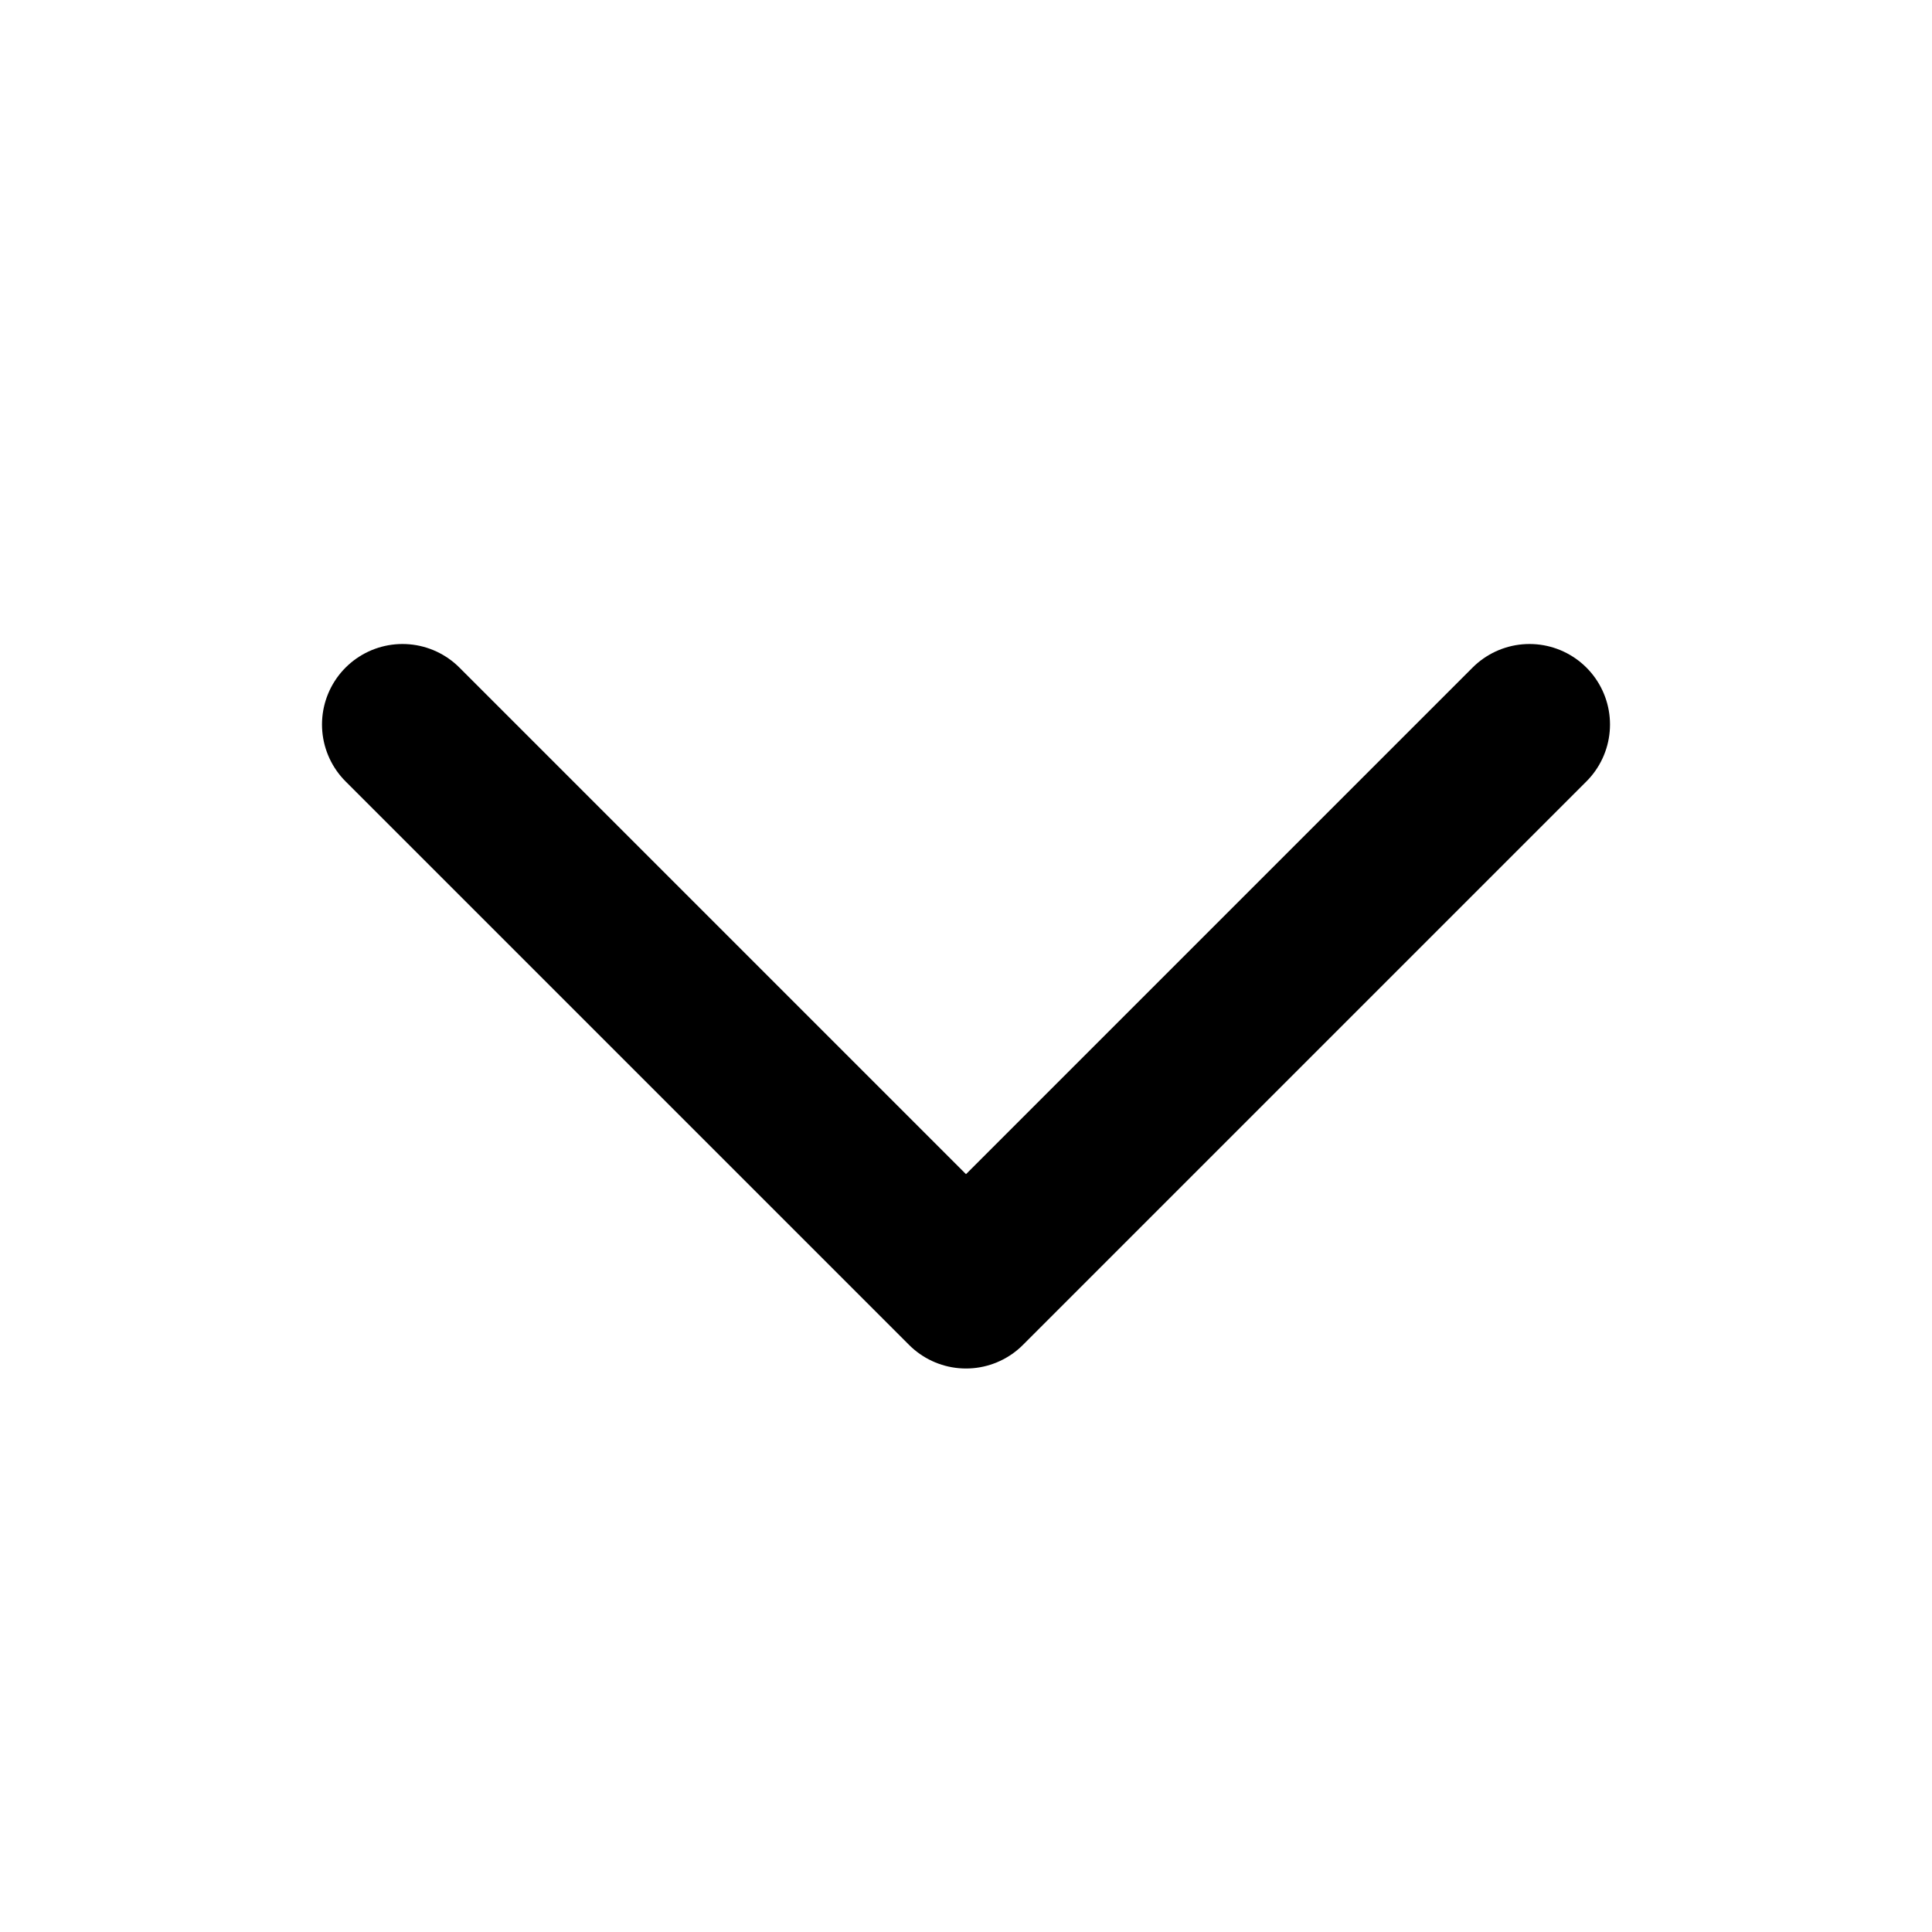
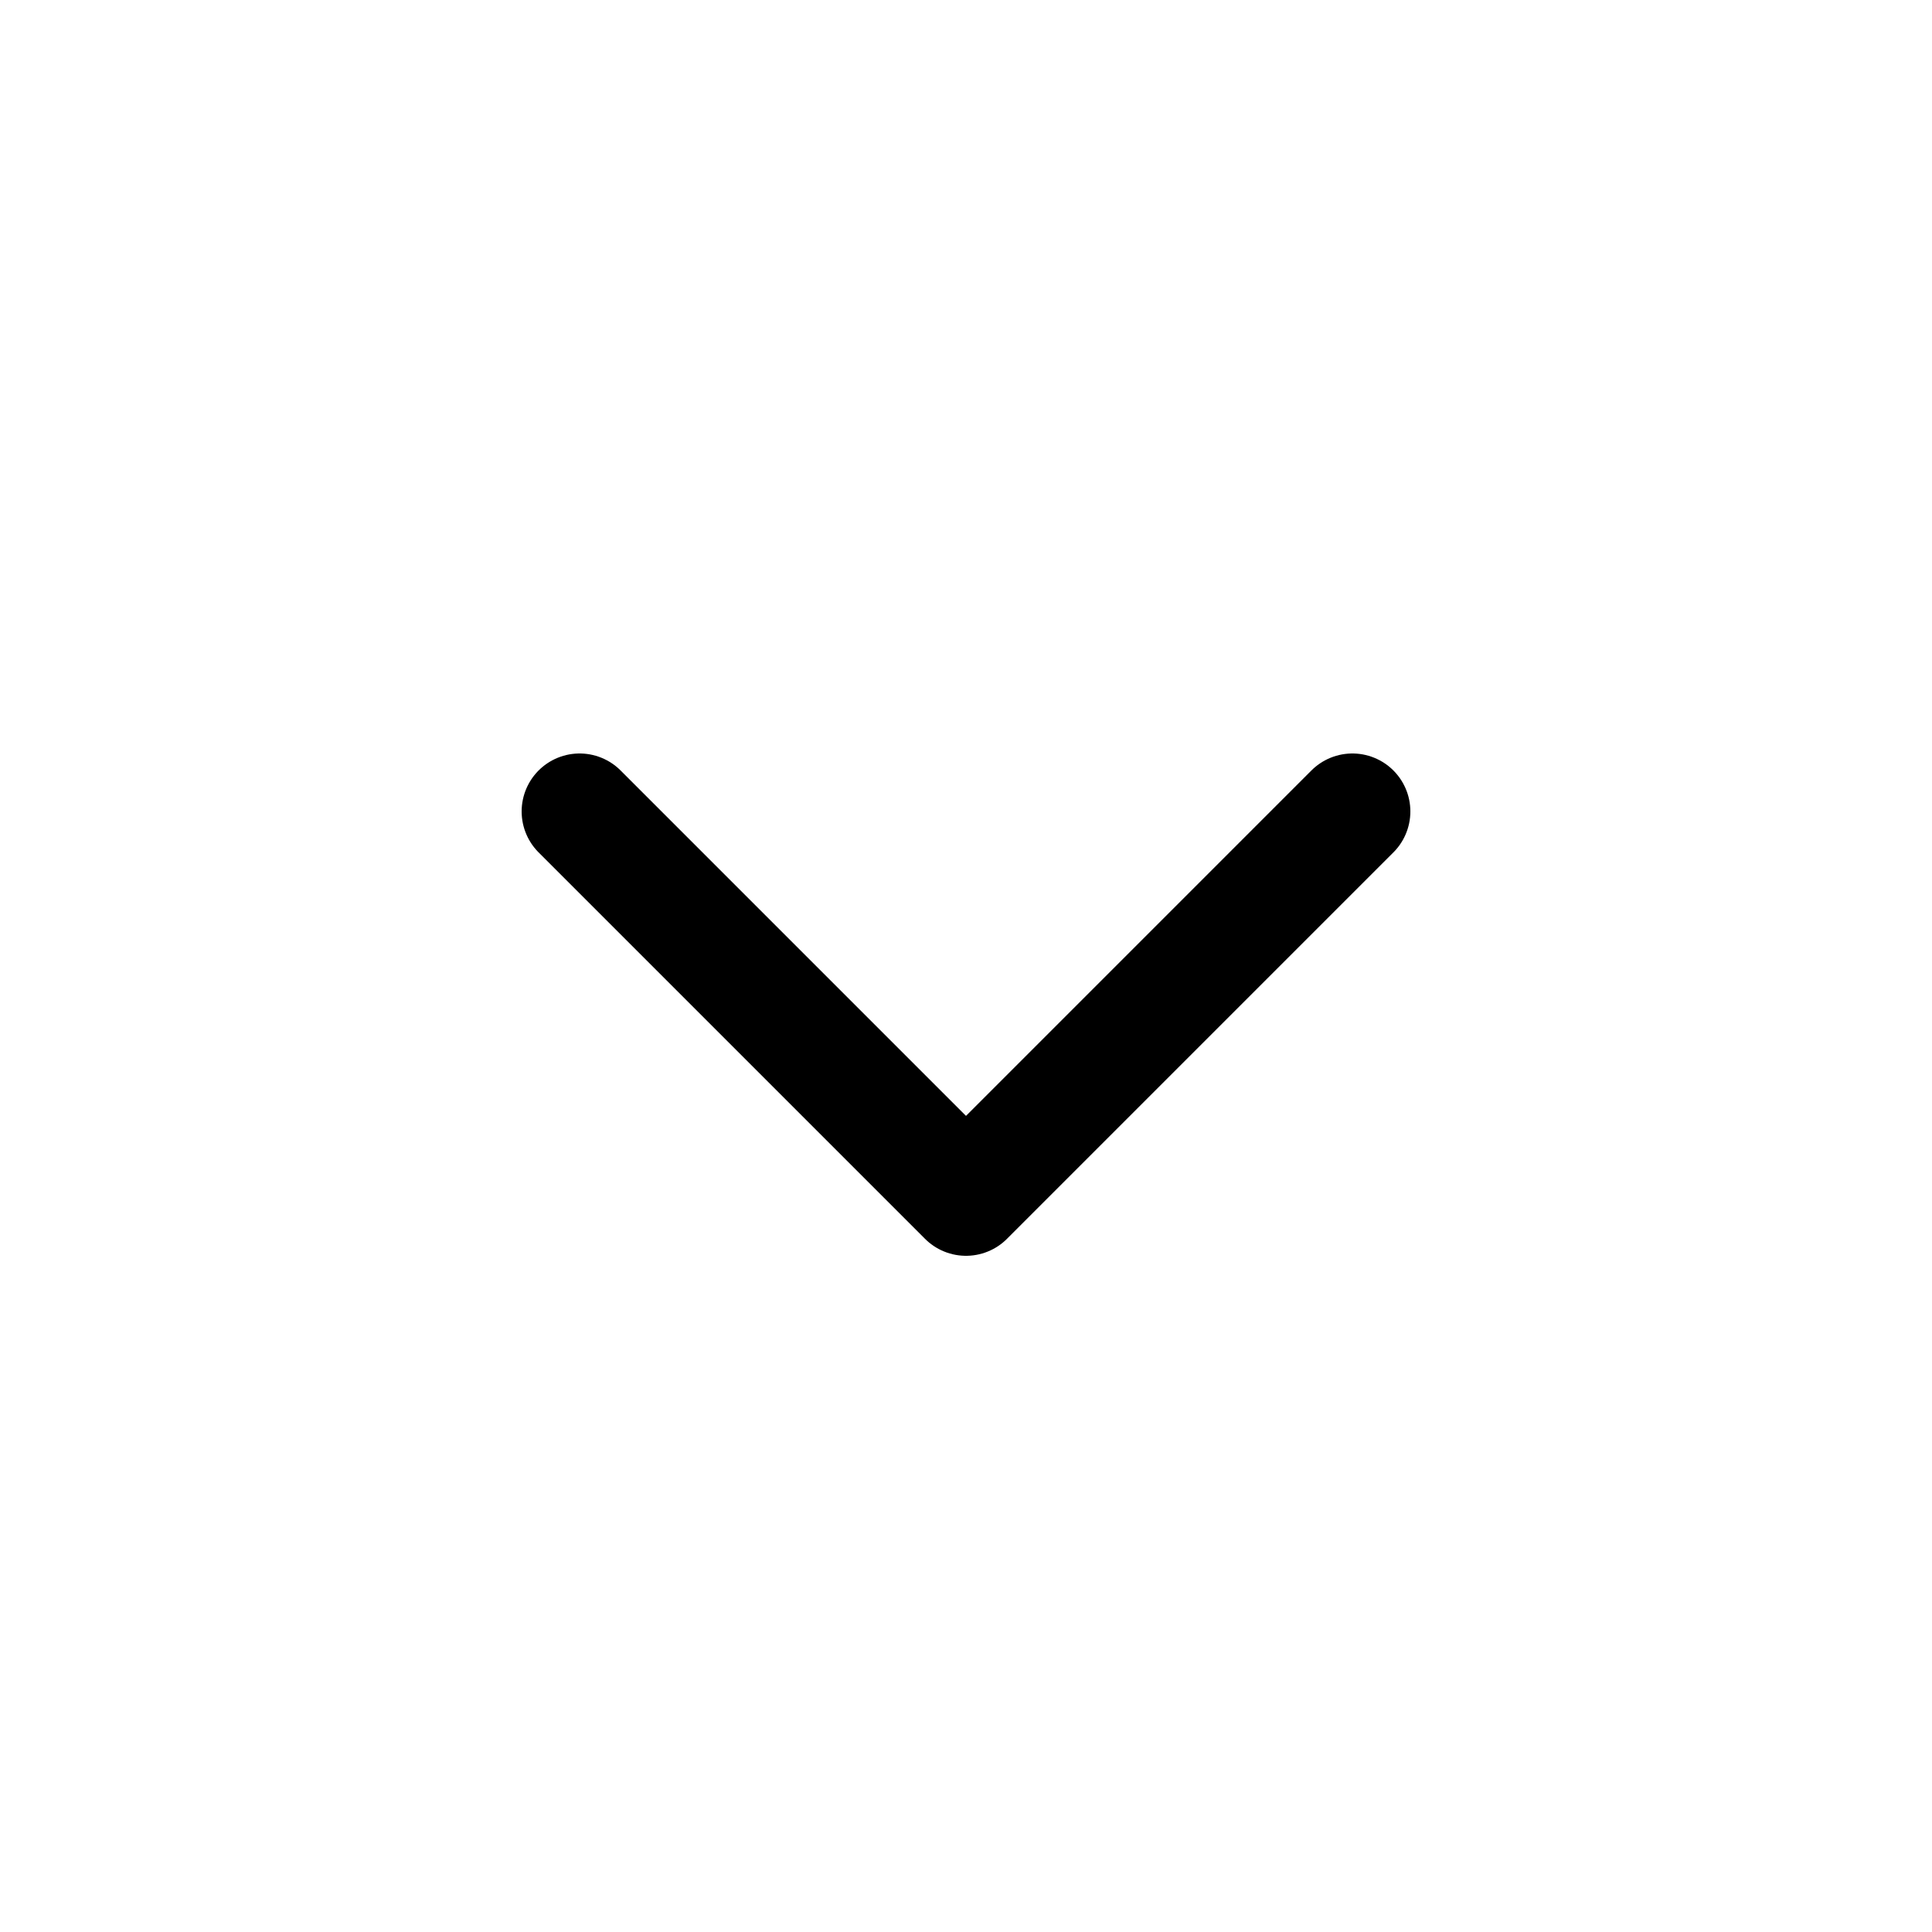
- <svg xmlns="http://www.w3.org/2000/svg" fill="none" viewBox="0 0 24 24" stroke-width="2" stroke="currentColor" aria-hidden="true">
-   <path stroke-linecap="round" stroke-linejoin="round" d="M19 9l-7 7-7-7" />
+ <svg xmlns="http://www.w3.org/2000/svg" width="25" height="25" viewBox="0 0 25 25" fill="none">
+   <path d="M7.5 10.5L12.5 15.5L17.5 10.5" stroke="currentColor" stroke-width="1.5" stroke-linecap="round" stroke-linejoin="round" />
</svg>
